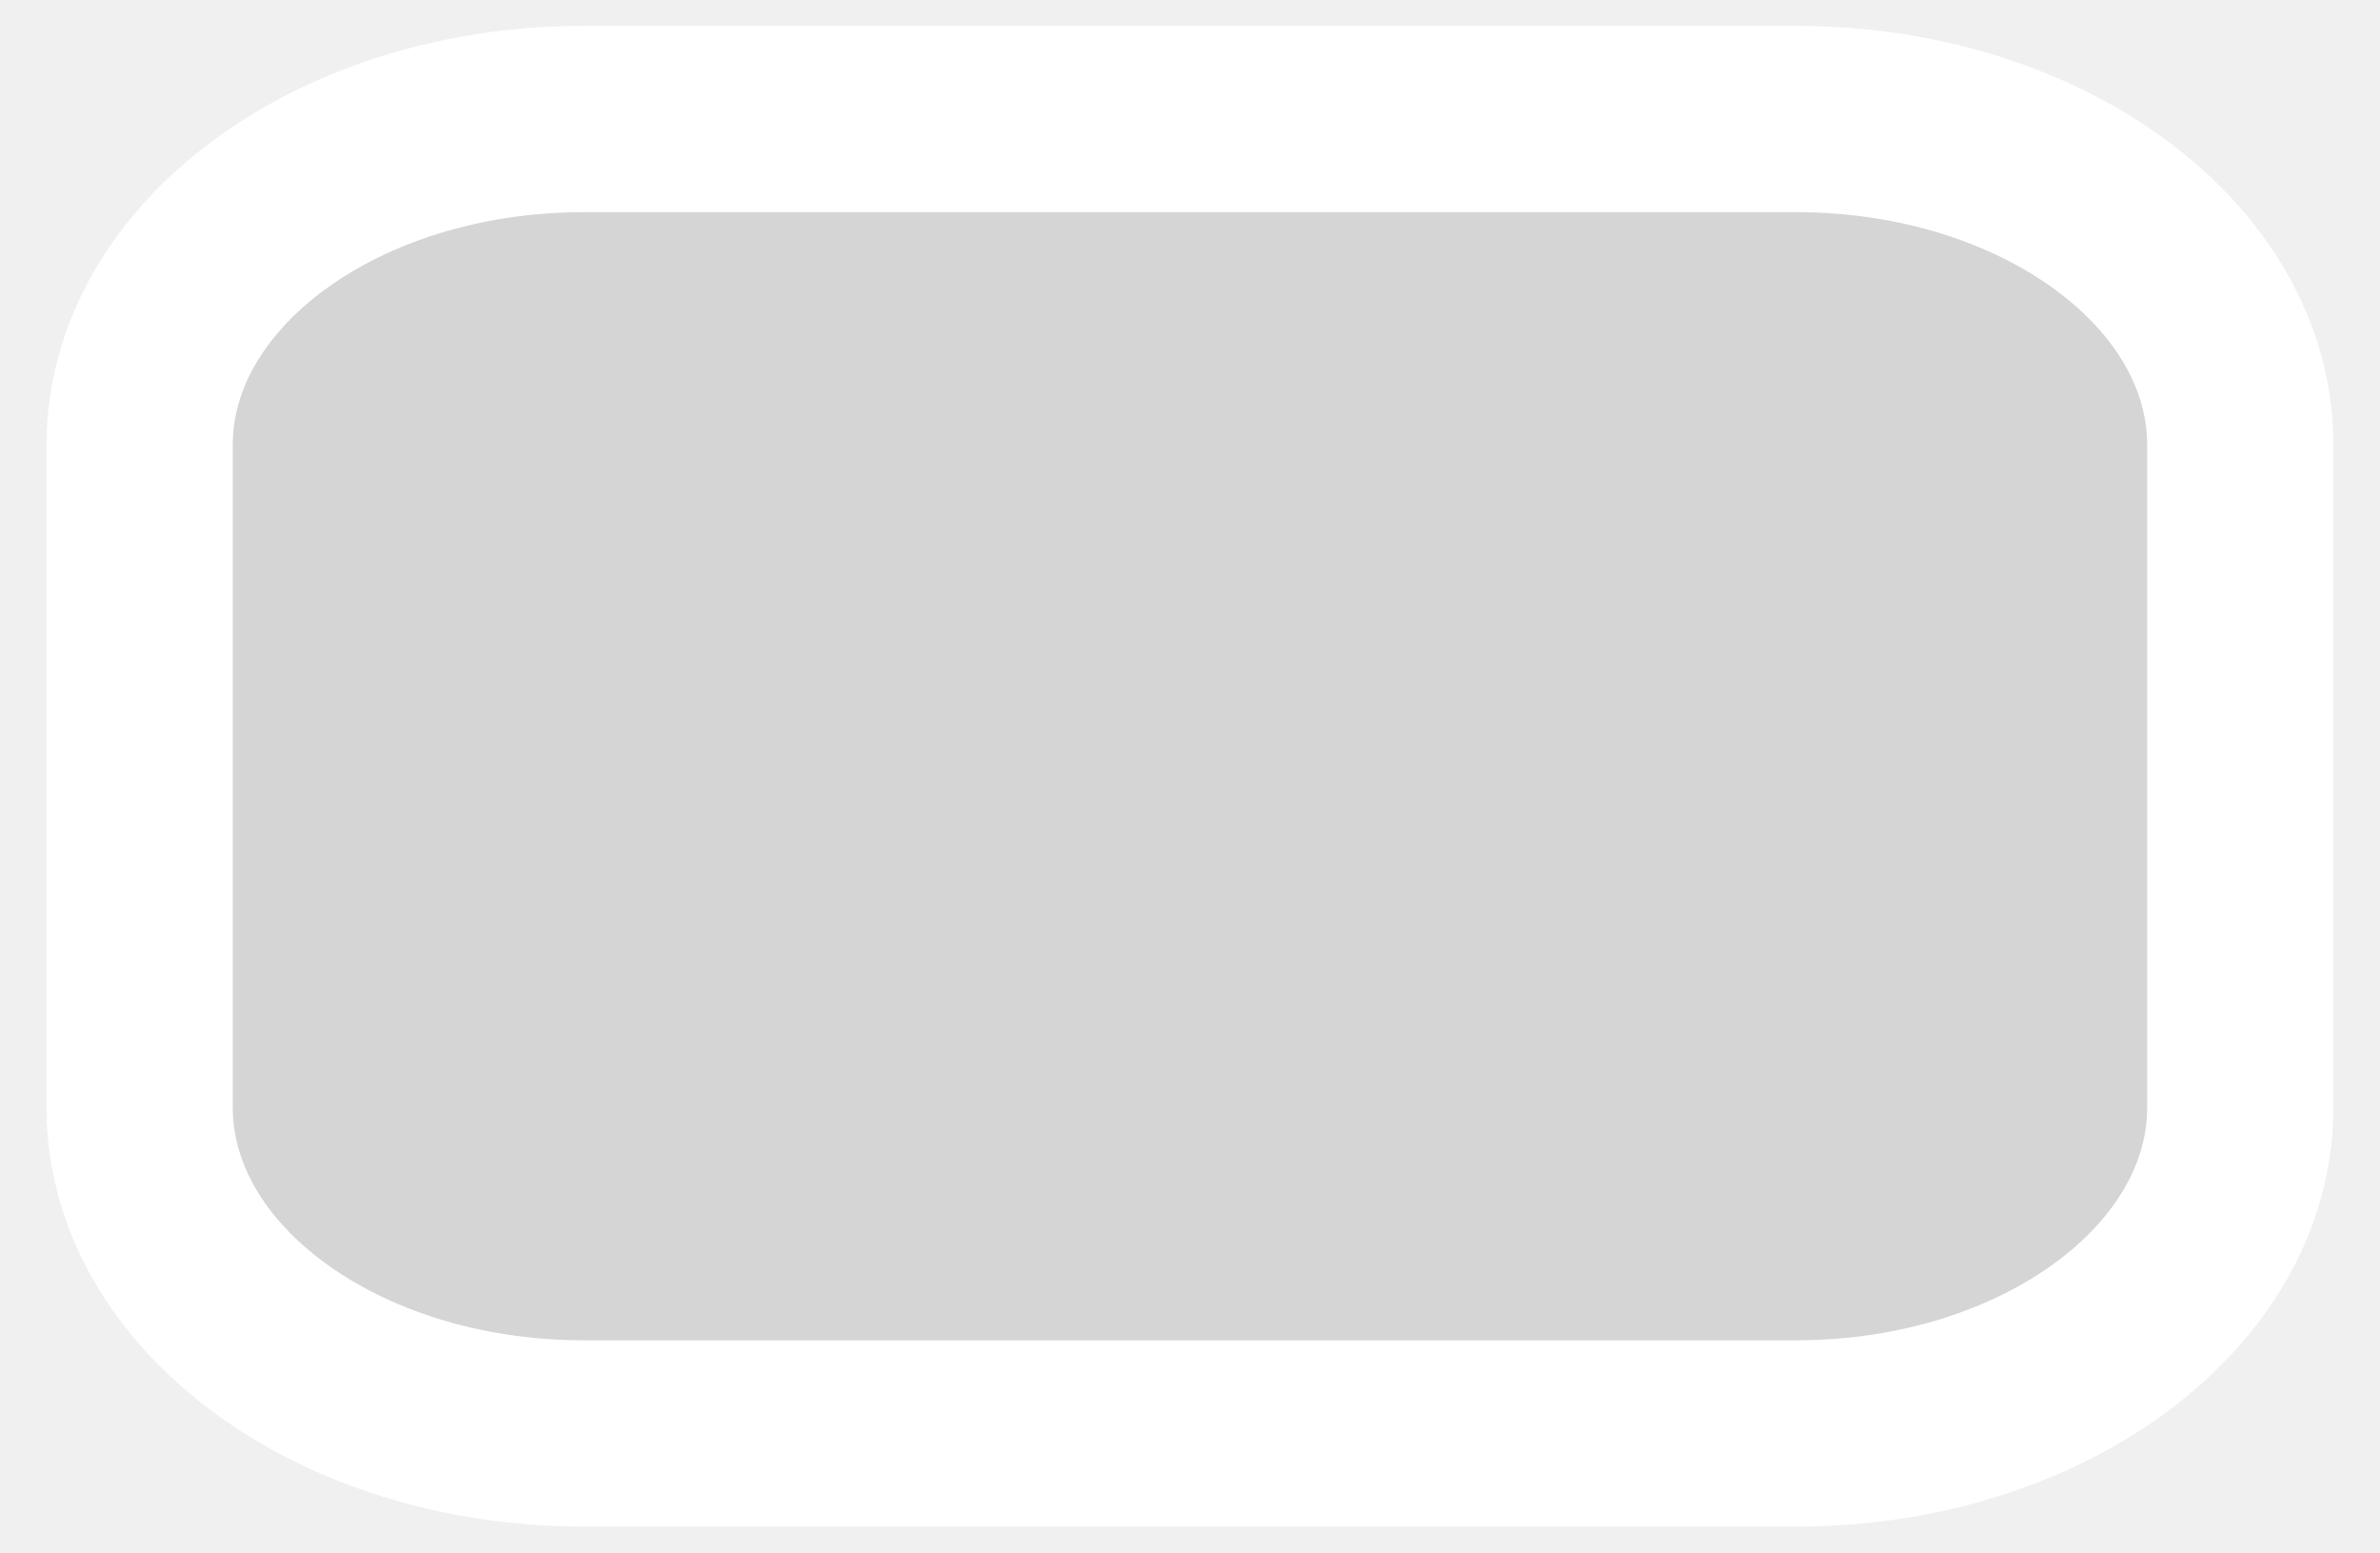
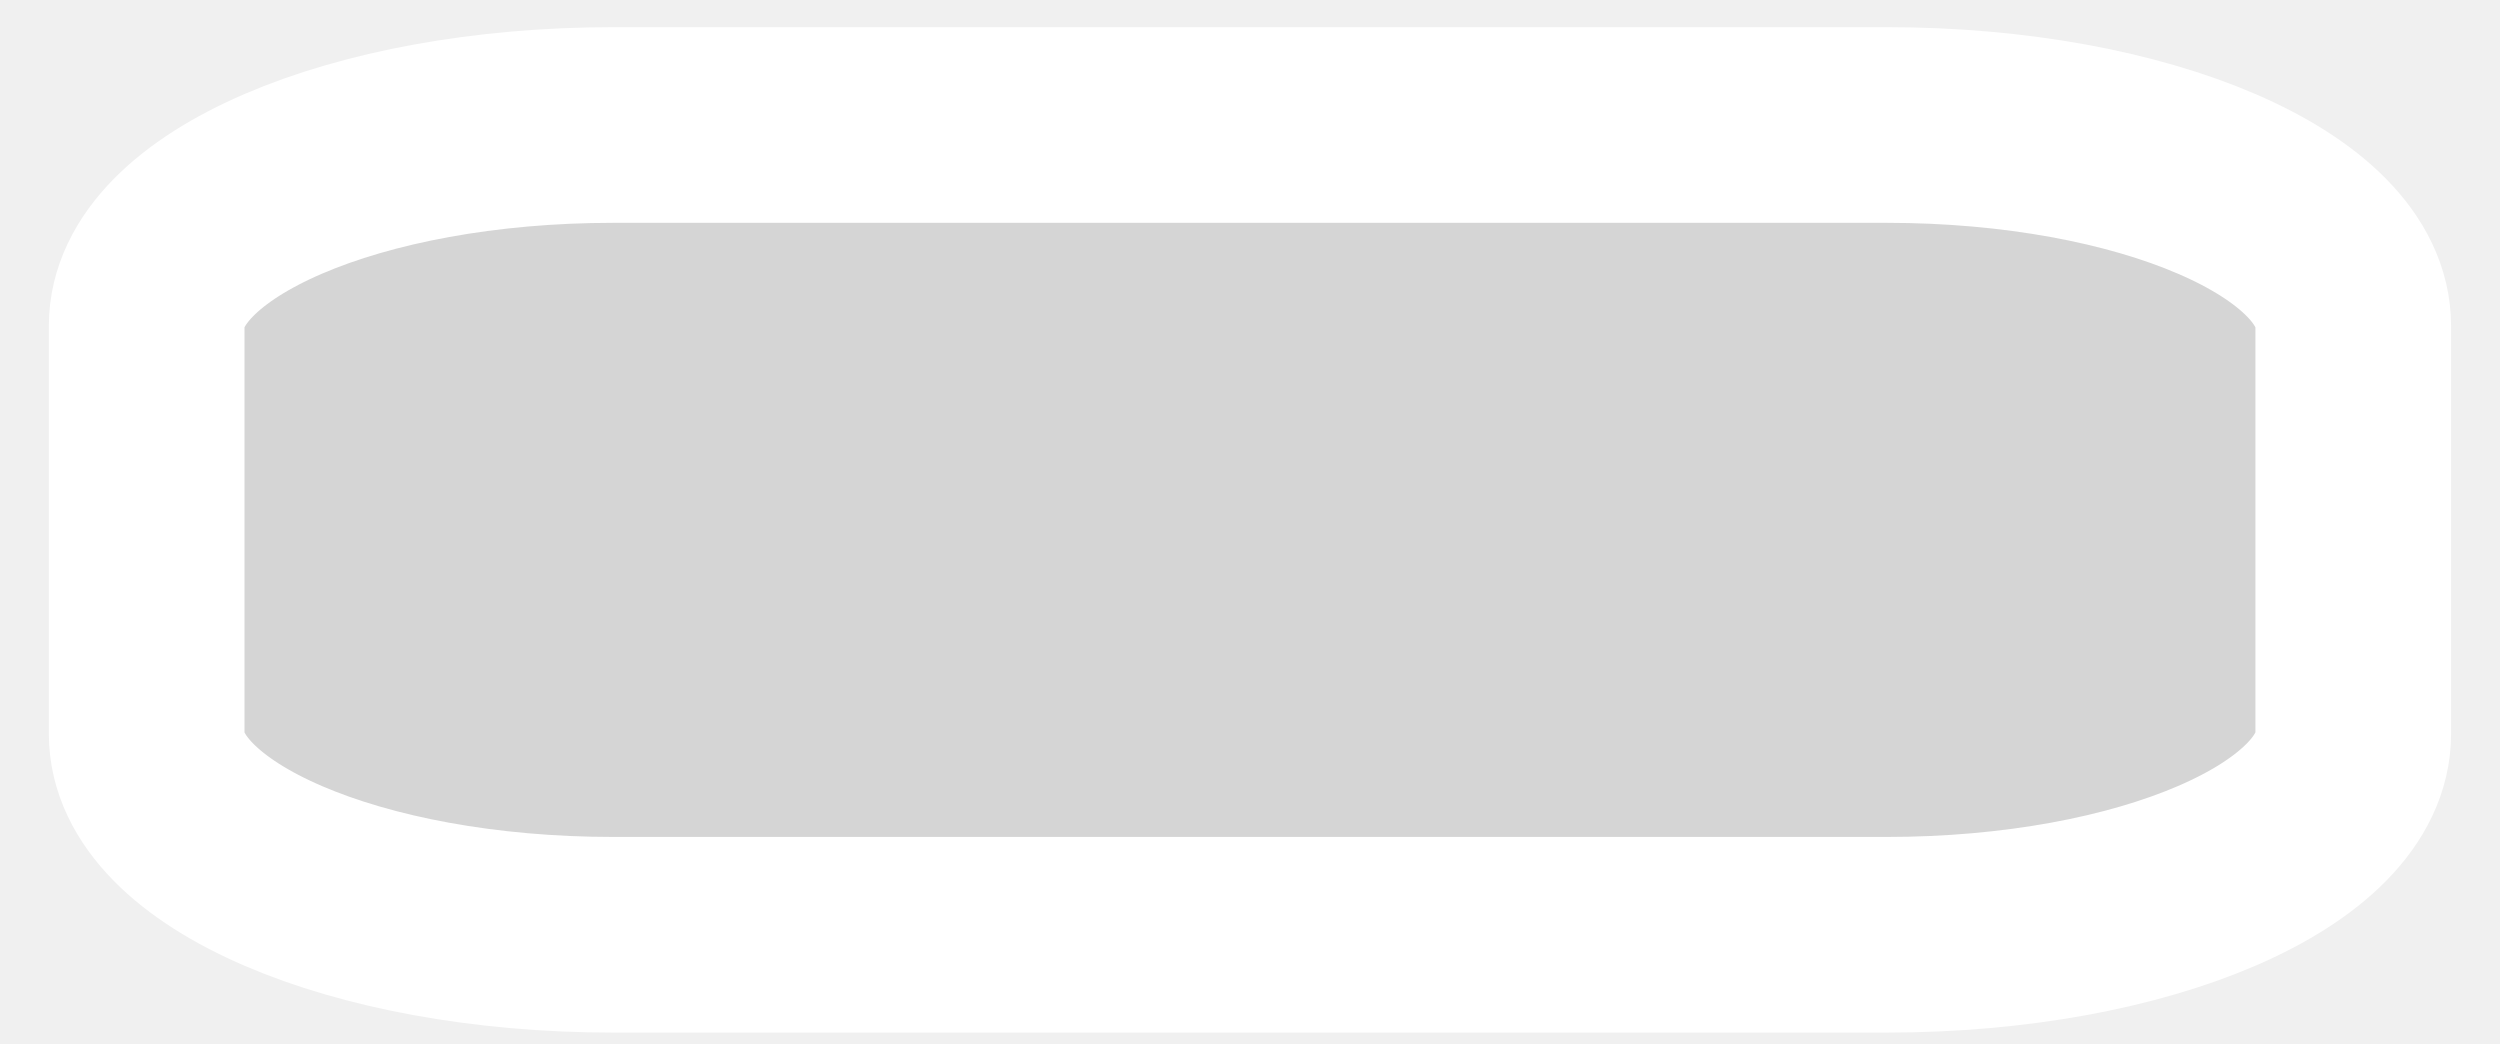
- <svg xmlns="http://www.w3.org/2000/svg" xmlns:ns1="http://krita.org/namespaces/svg/krita" width="86.25pt" height="56.25pt" viewBox="0 0 86.25 56.25">
+ <svg xmlns="http://www.w3.org/2000/svg" xmlns:ns1="http://krita.org/namespaces/svg/krita" width="86.25pt" height="36pt" viewBox="0 0 86.25 36">
  <defs />
-   <rect id="shape0" transform="translate(5.060002, 4.312501)" fill="#d5d5d5" fill-rule="evenodd" stroke="#ffffff" stroke-width="6.75" stroke-linecap="square" stroke-linejoin="bevel" ns1:marker-fill-method="auto" width="76.127" height="47.625" rx="16.096" ry="11.815" />
+   <rect id="shape0" transform="translate(5.060002, 4.312501)" fill="#d5d5d5" fill-rule="evenodd" stroke="#ffffff" stroke-width="6.75" stroke-linecap="square" stroke-linejoin="bevel" ns1:marker-fill-method="auto" width="76.127" height="27.937" rx="16.096" ry="6.931" />
</svg>
